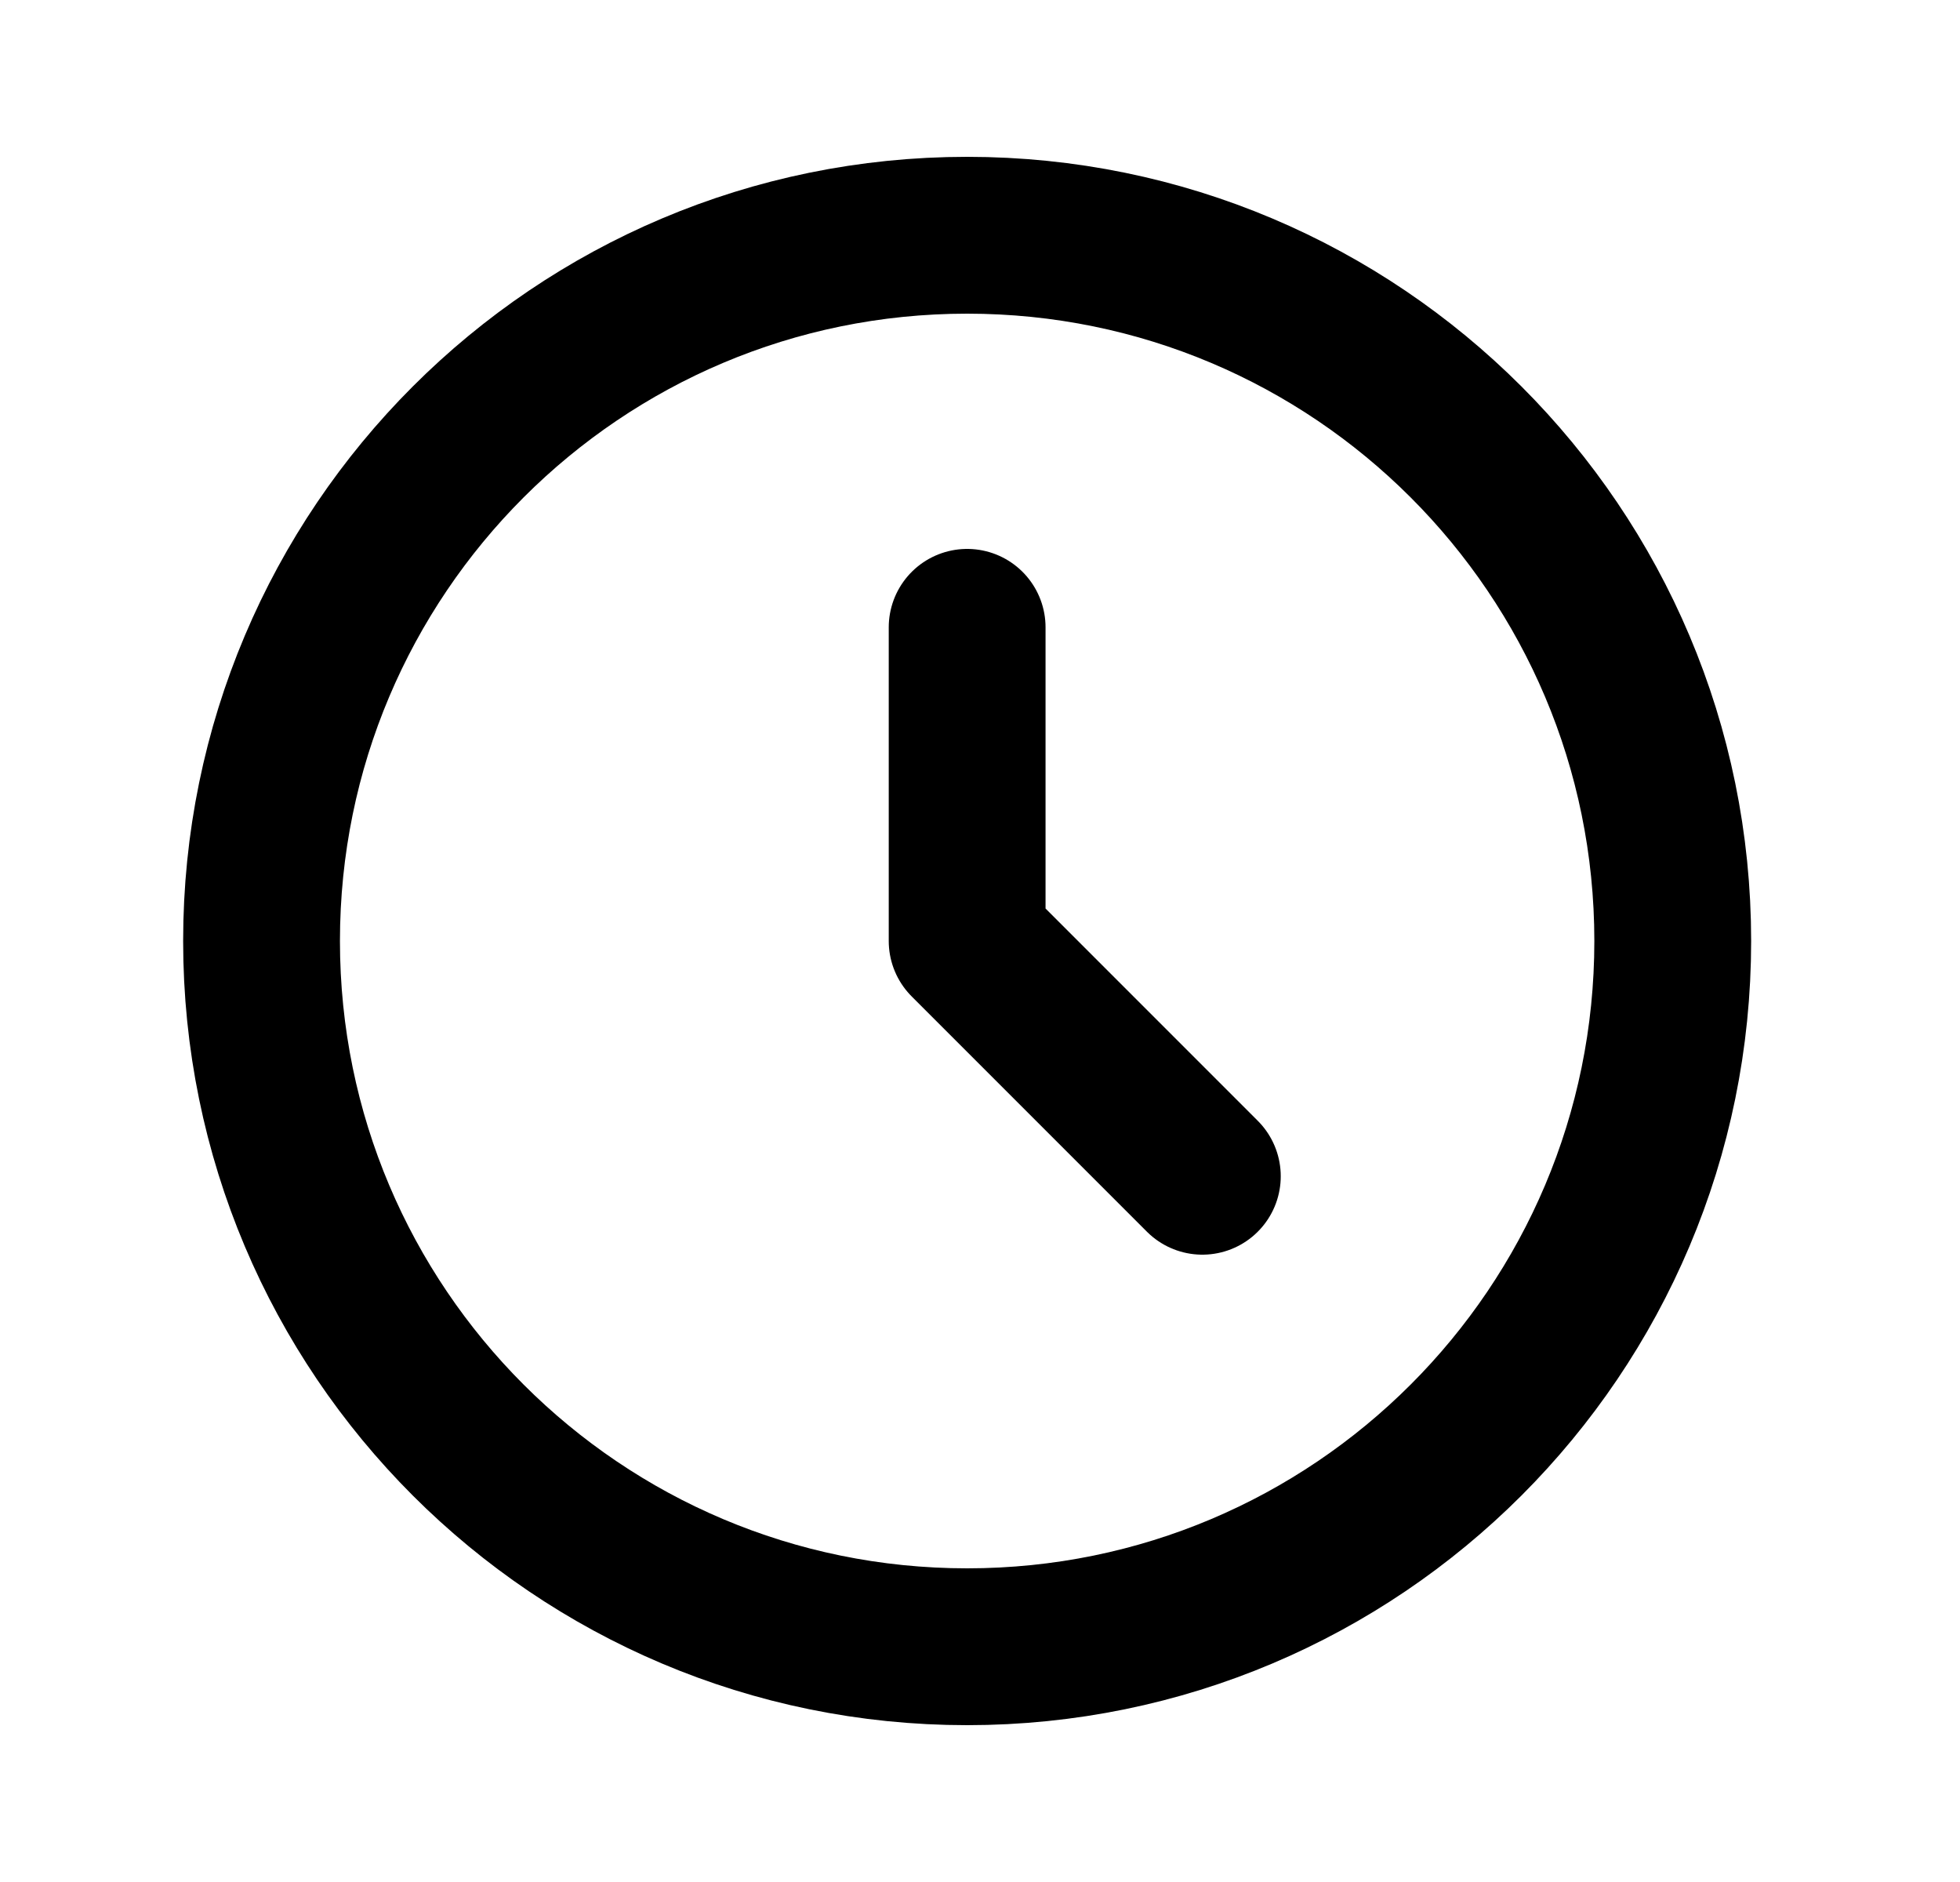
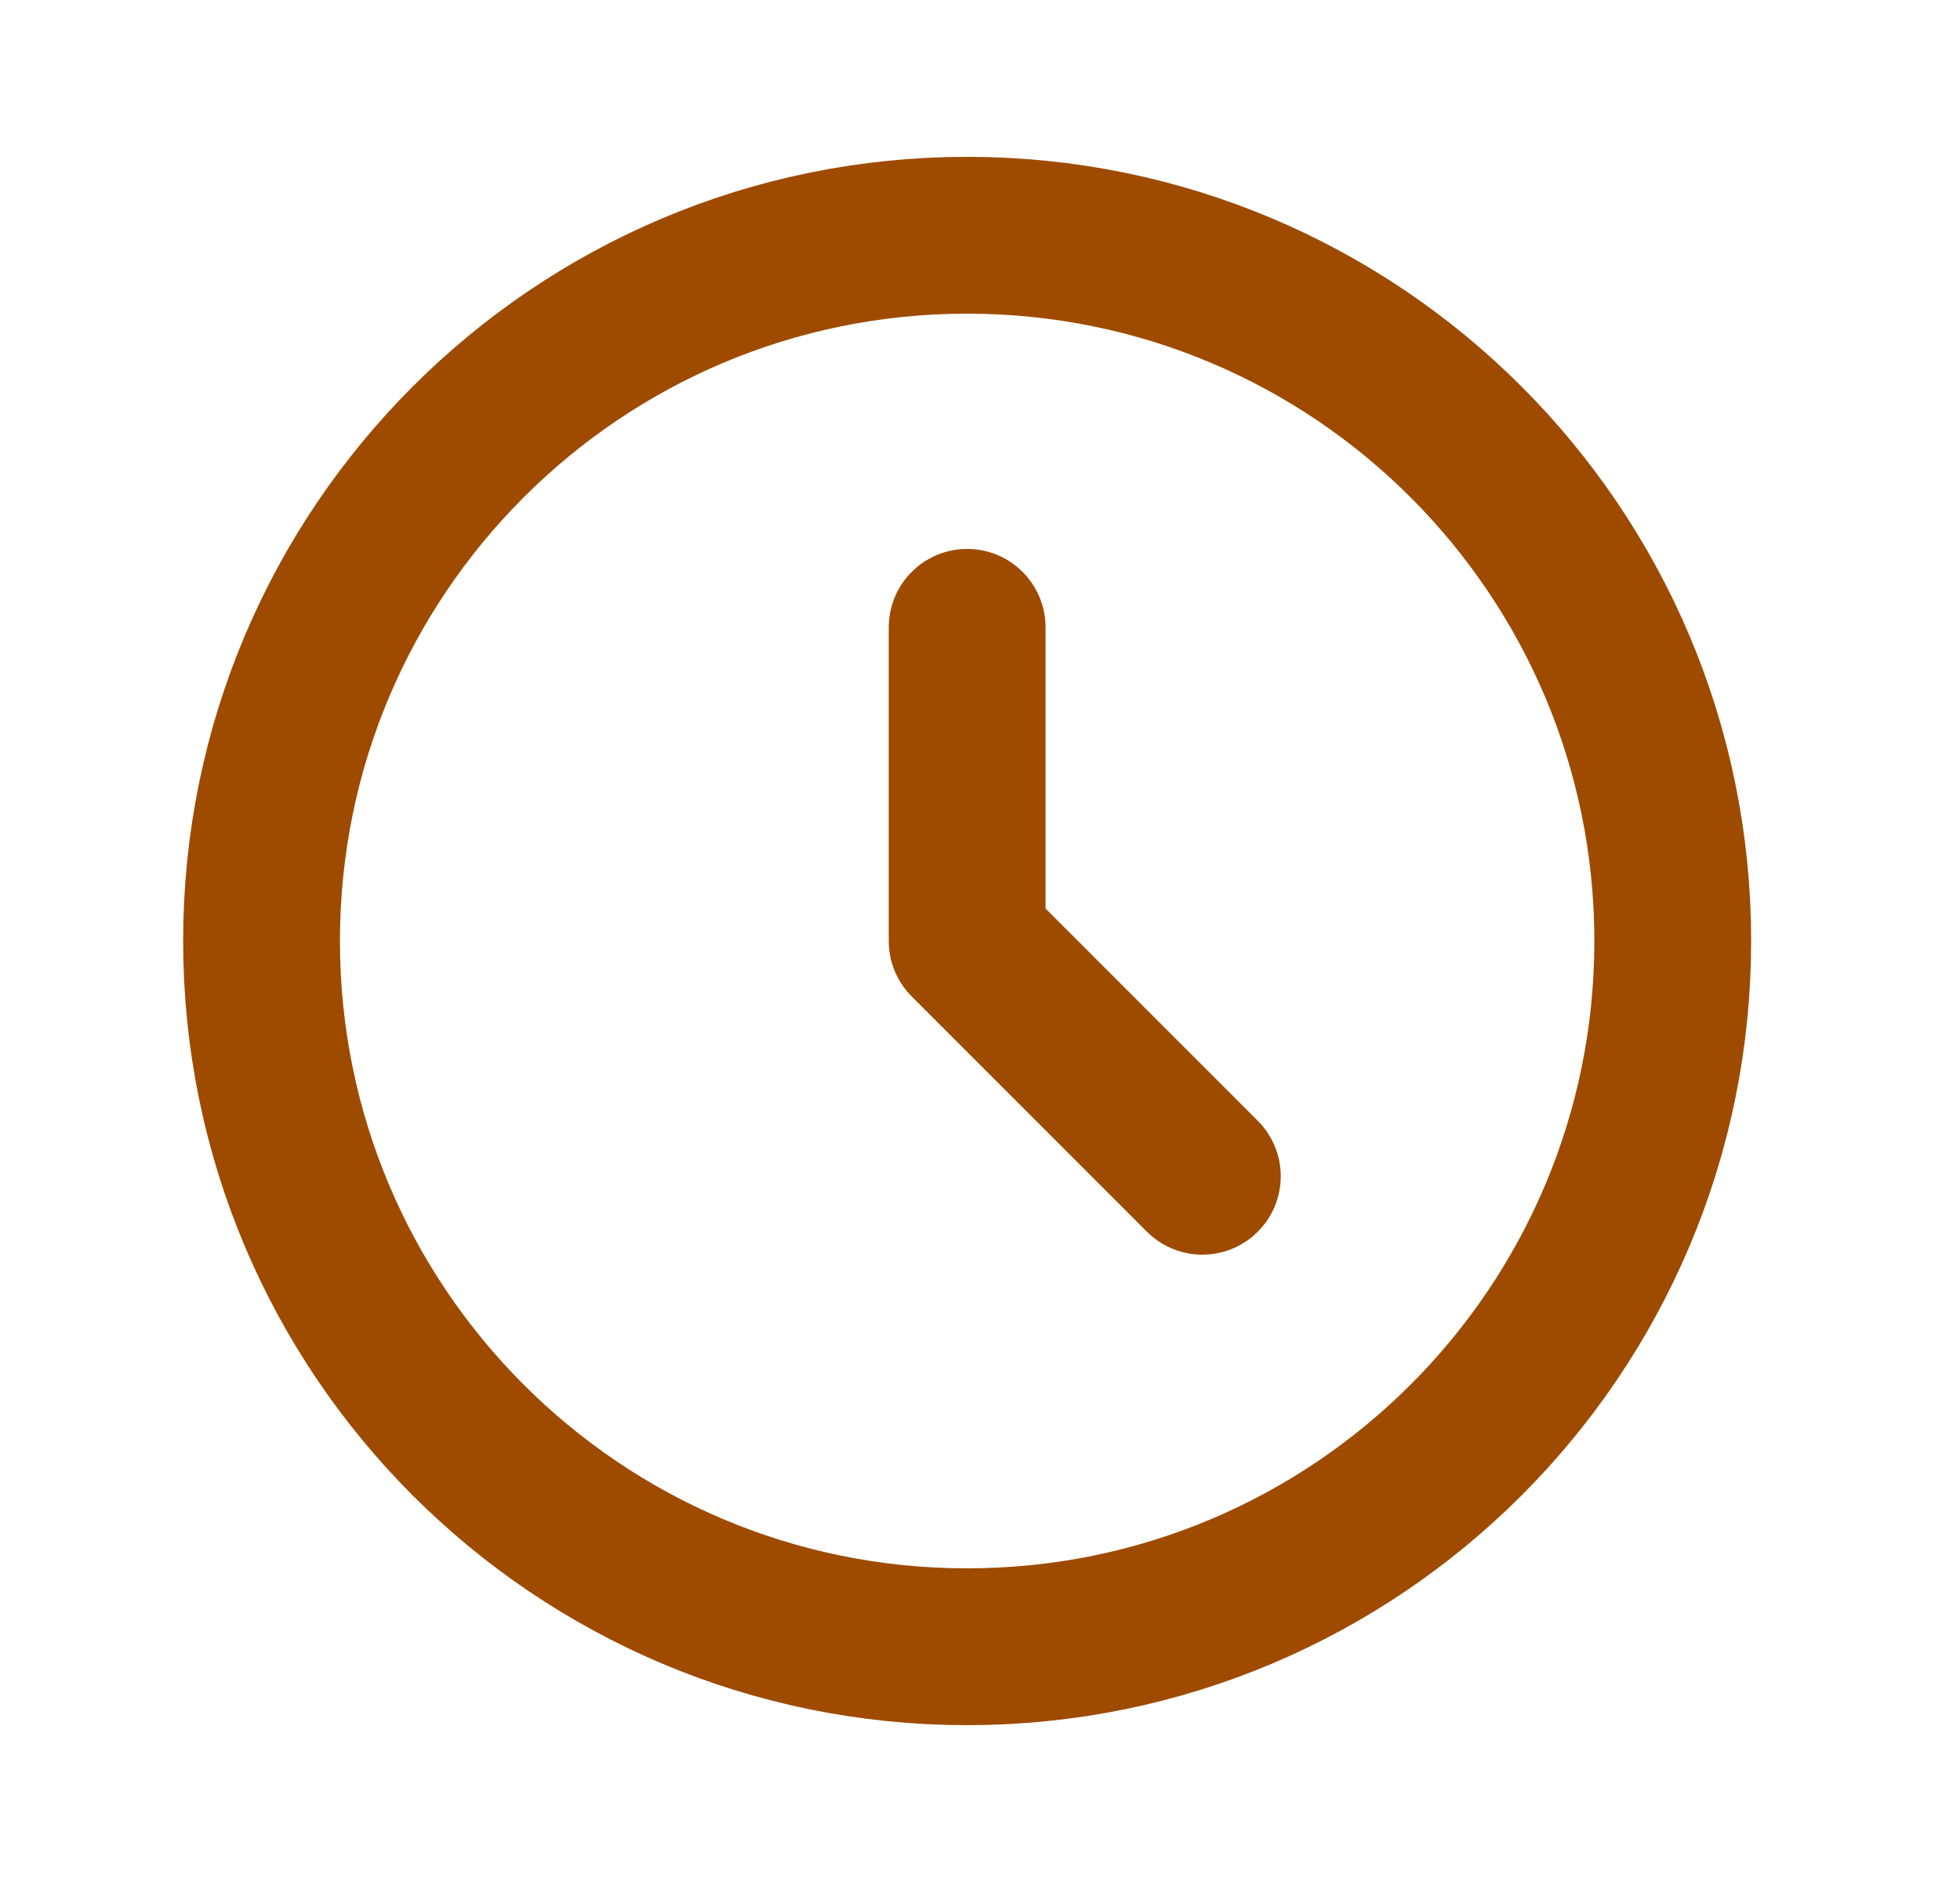
<svg xmlns="http://www.w3.org/2000/svg" width="25" height="24" viewBox="0 0 25 24" fill="none">
-   <path d="M12.336 8V12L15.336 15M21.336 12C21.336 16.971 17.306 21 12.336 21C7.365 21 3.336 16.971 3.336 12C3.336 7.029 7.365 3 12.336 3C17.306 3 21.336 7.029 21.336 12Z" stroke="black" stroke-width="2" stroke-linecap="round" stroke-linejoin="round" />
+   <path d="M12.336 8V12L15.336 15M21.336 12C21.336 16.971 17.306 21 12.336 21C7.365 21 3.336 16.971 3.336 12C3.336 7.029 7.365 3 12.336 3C17.306 3 21.336 7.029 21.336 12Z" stroke="#9E4B00" stroke-width="2" stroke-linecap="round" stroke-linejoin="round" />
</svg>
